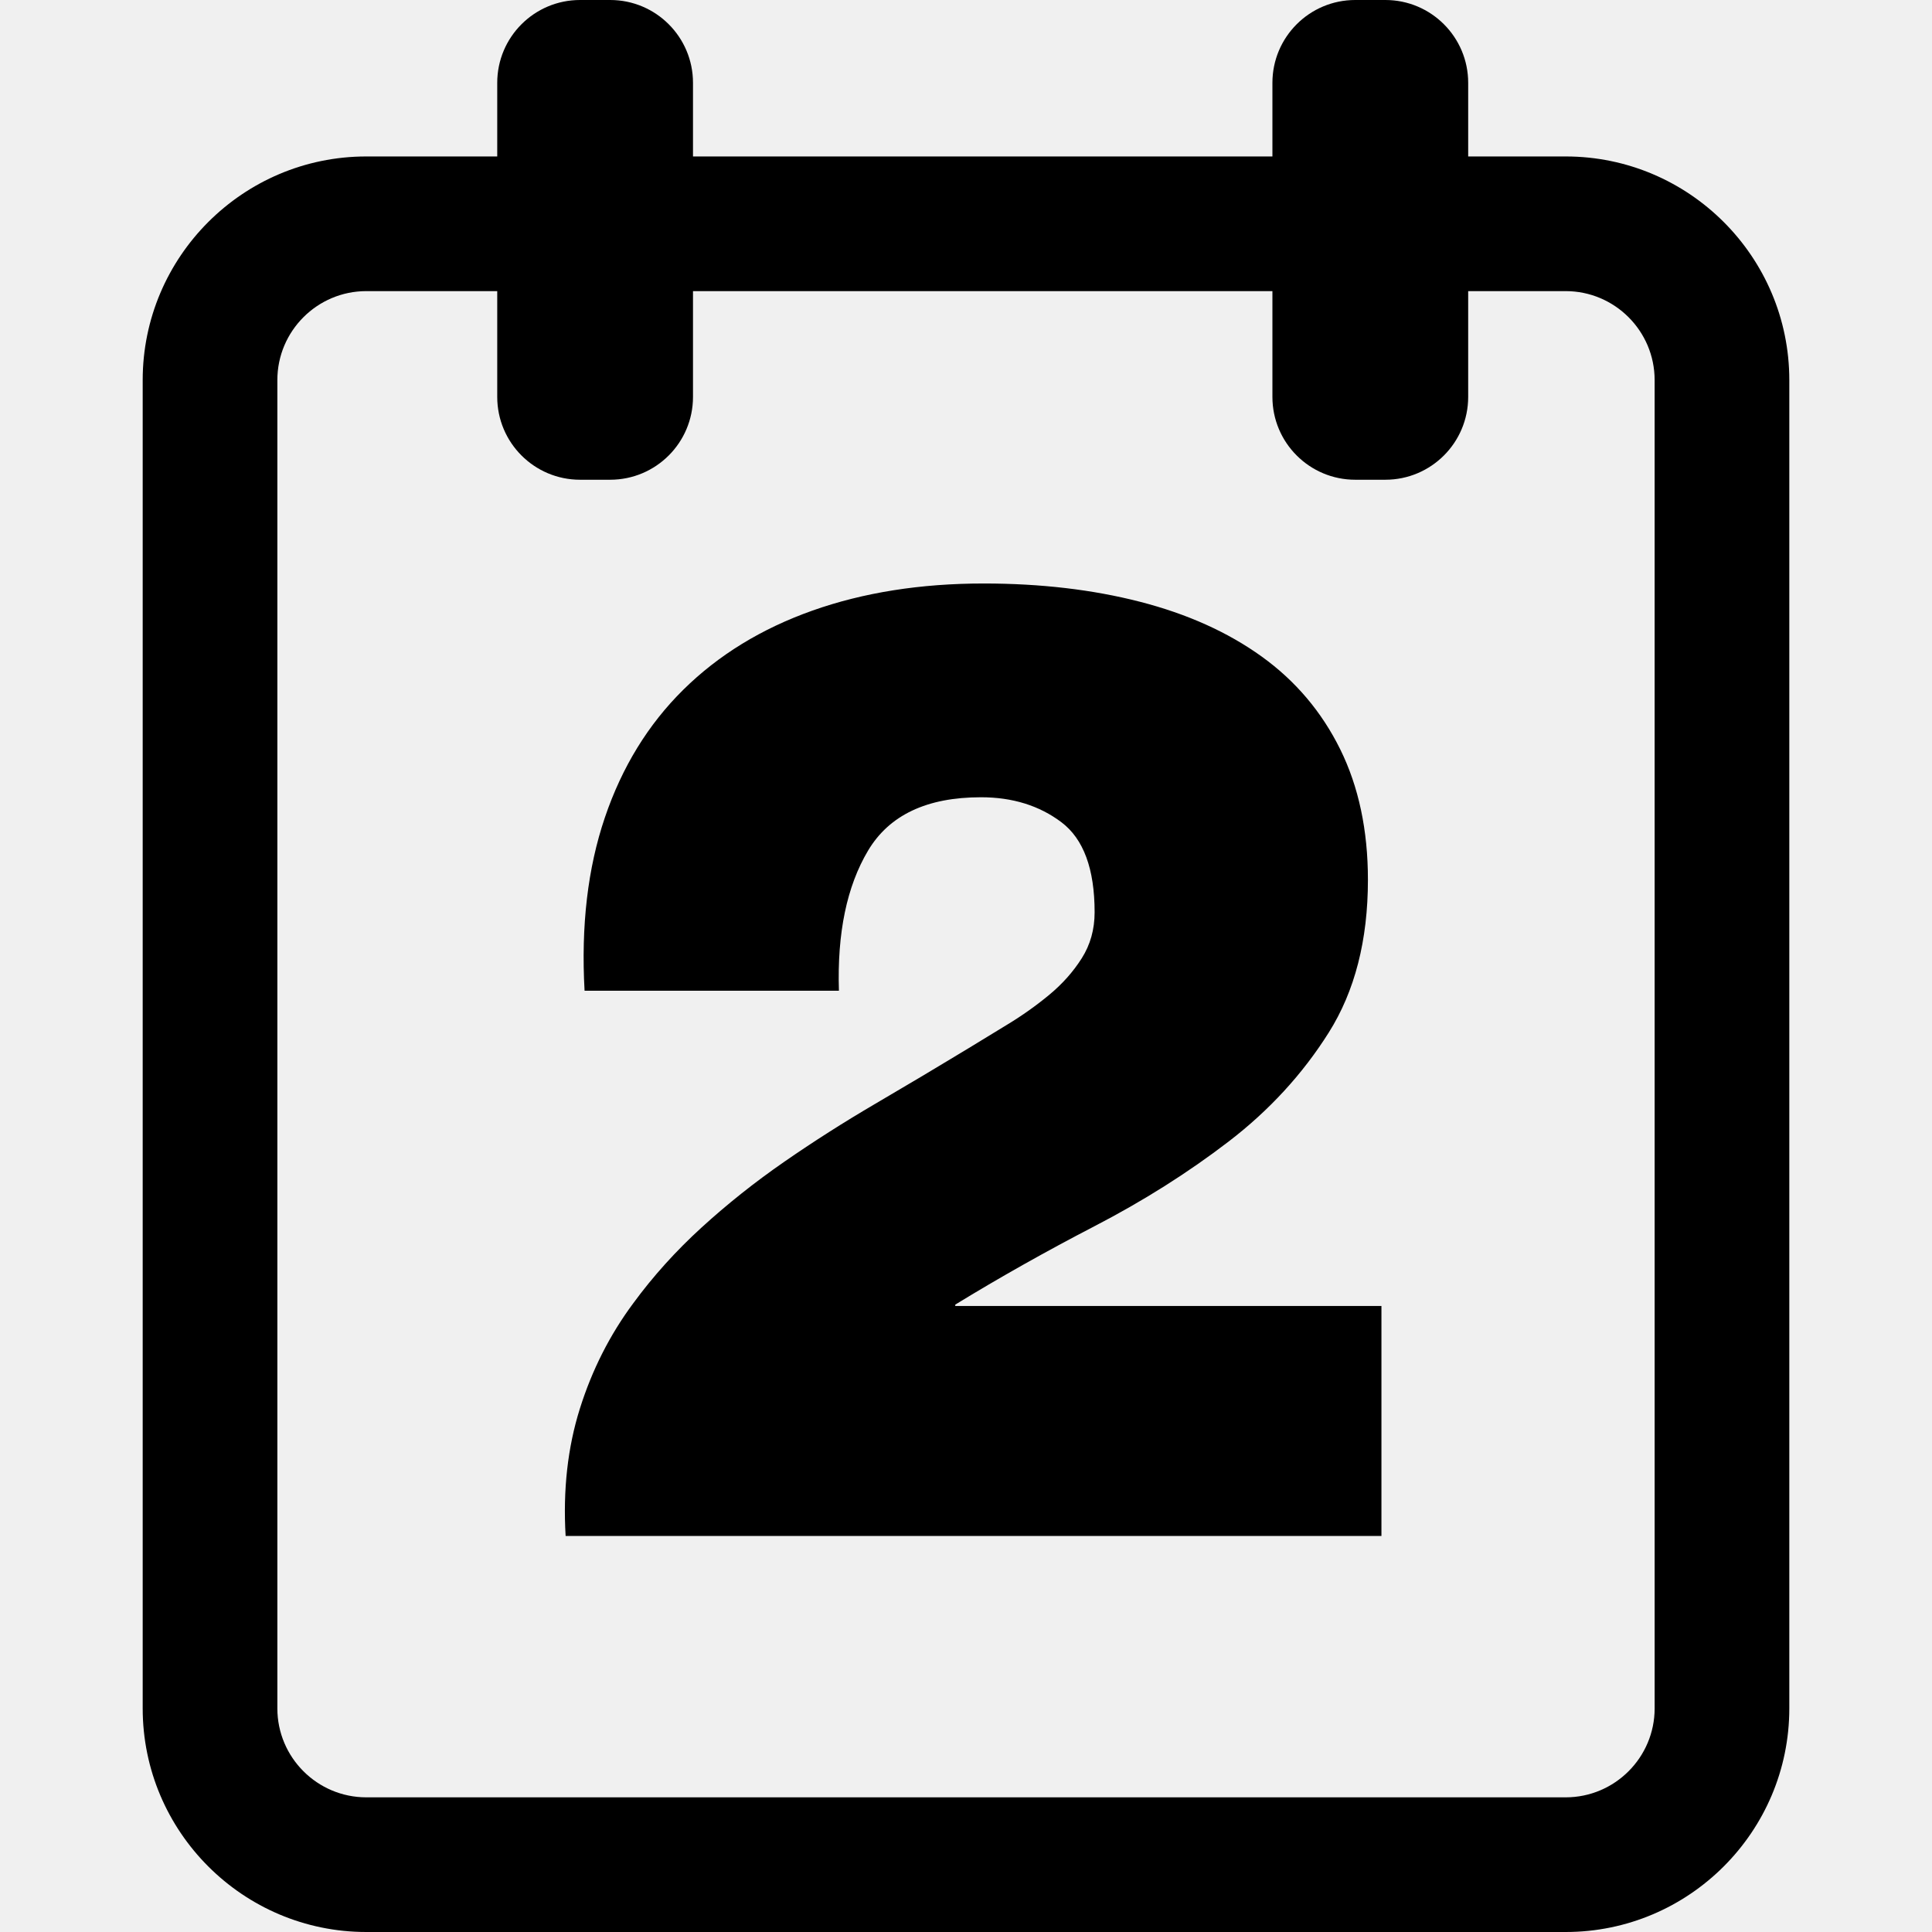
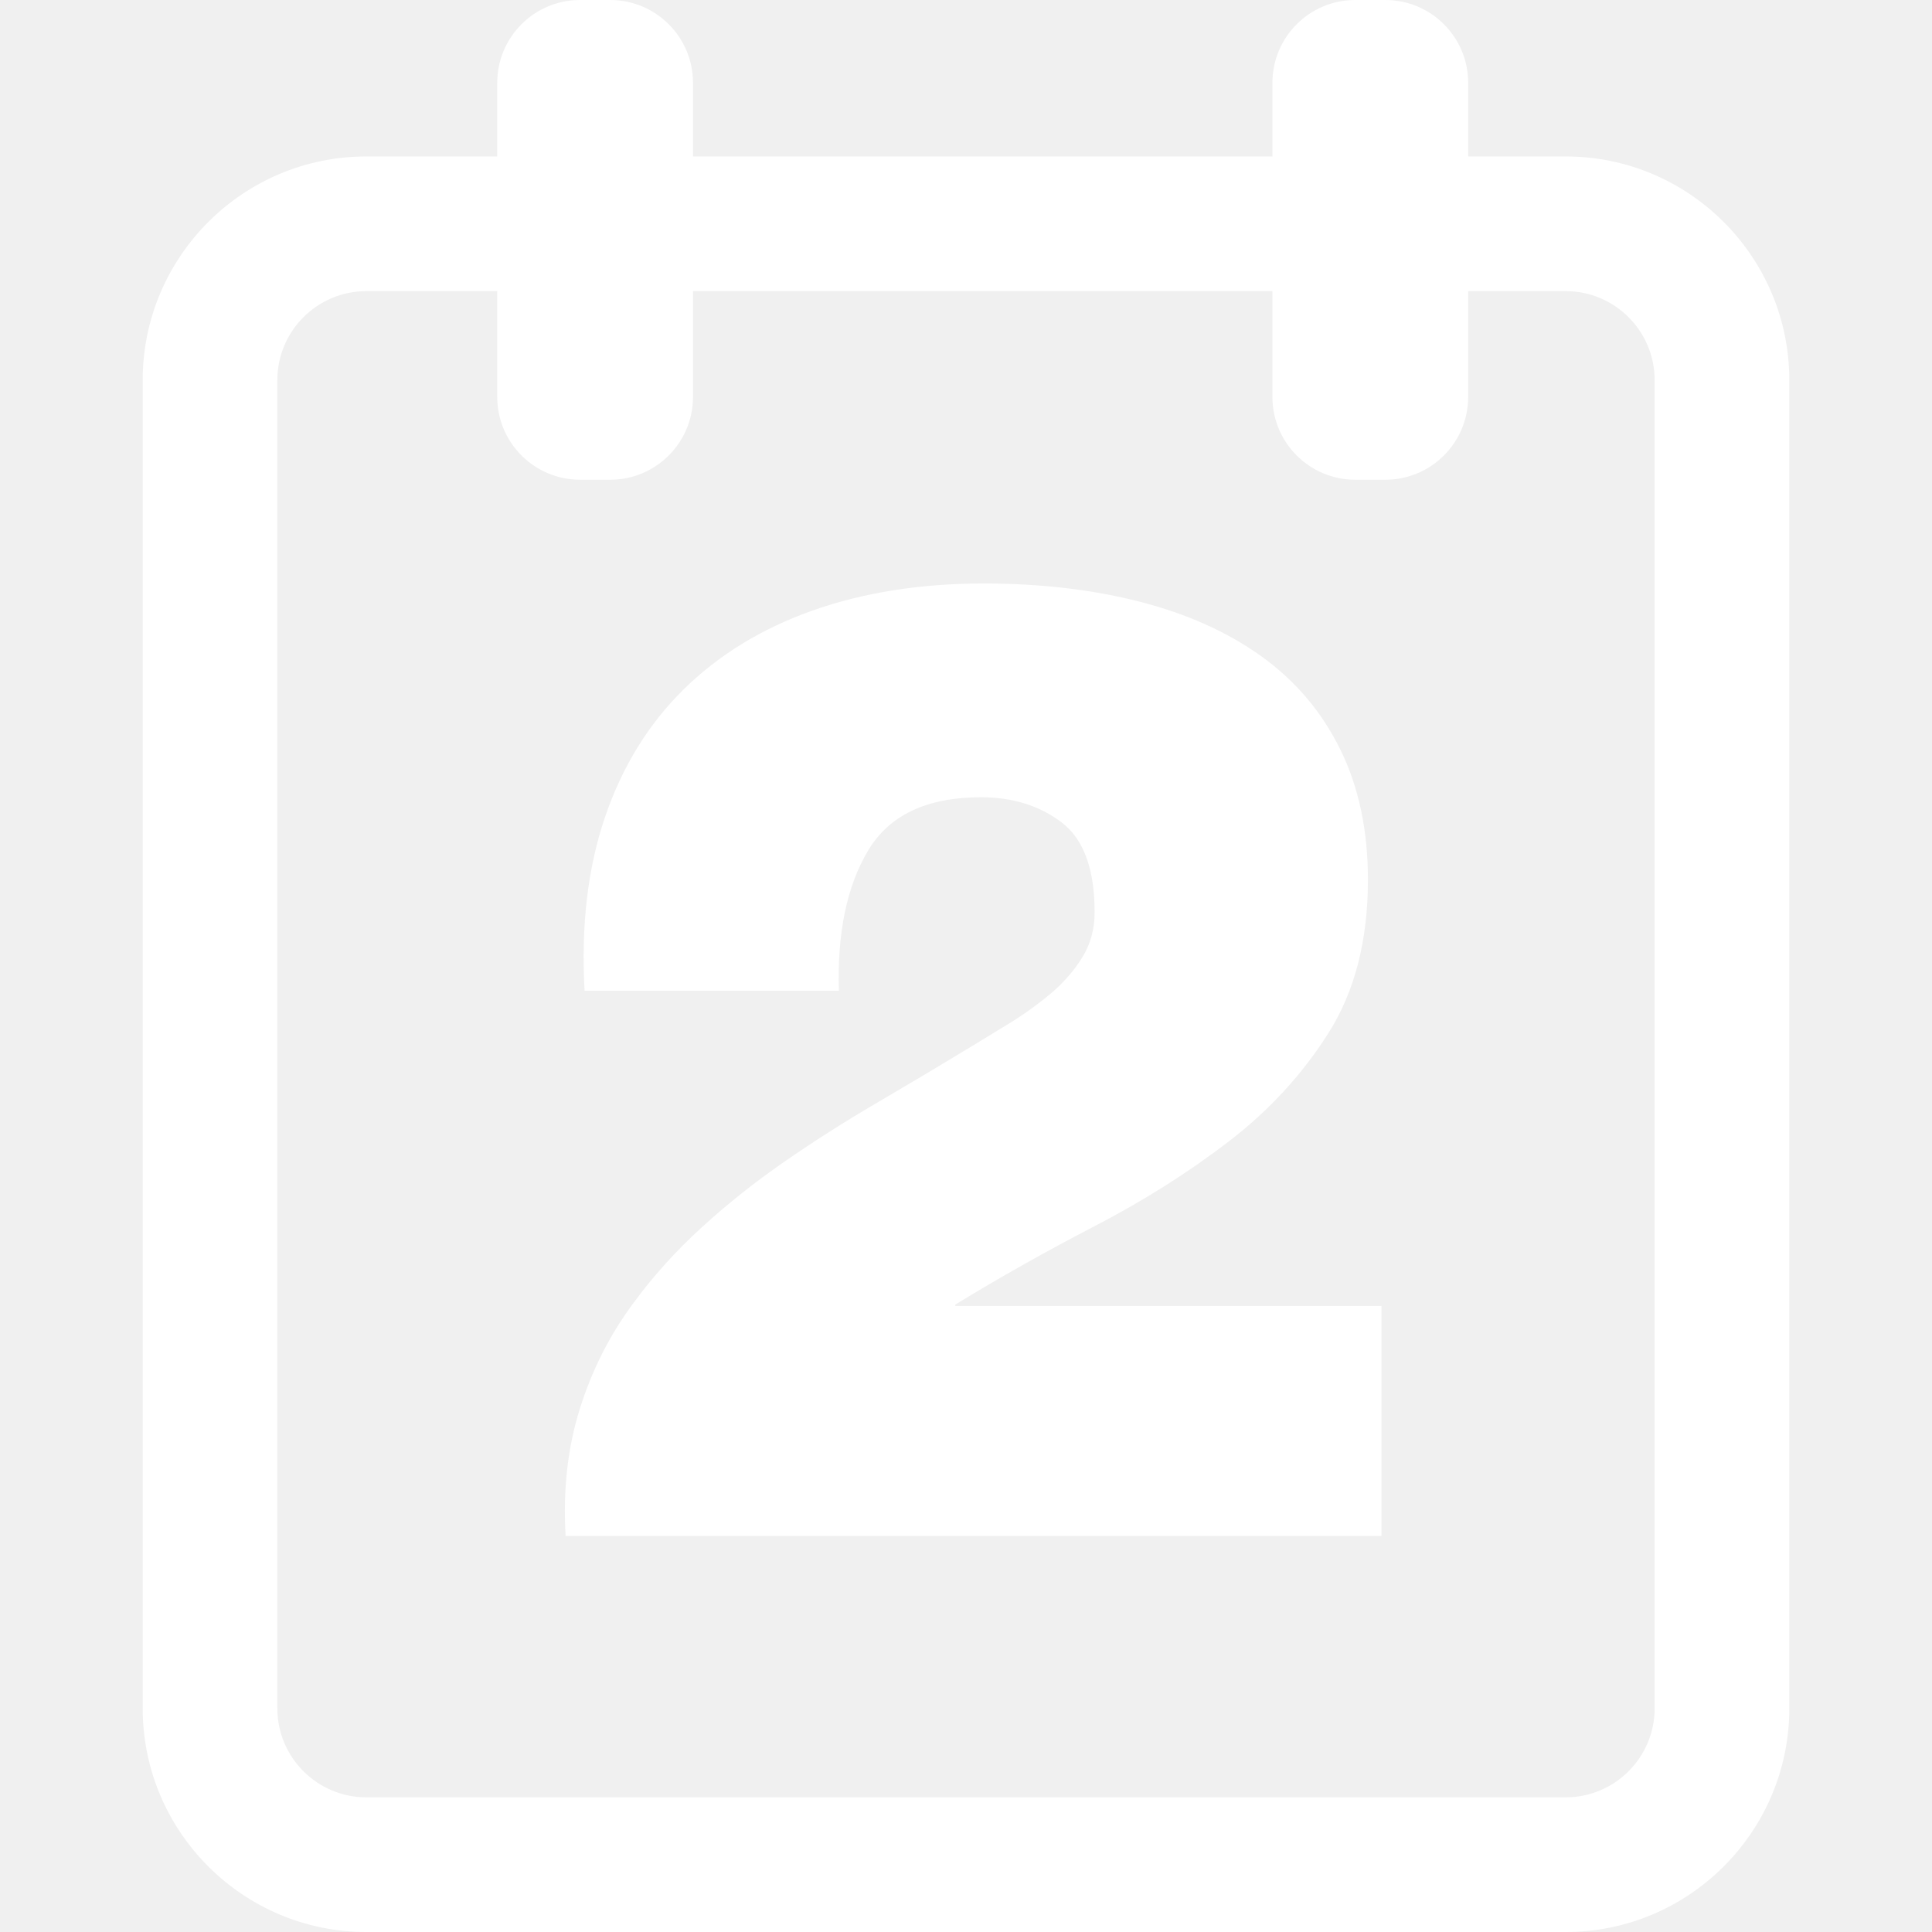
<svg xmlns="http://www.w3.org/2000/svg" version="1.1" id="Capa_1" x="0px" y="0px" width="484.663px" height="484.663px" viewBox="0 0 484.663 484.663" style="enable-background:new 0 0 484.663 484.663;" xml:space="preserve">
  <g>
    <g id="_x35_4_37_">
      <g>
-         <path d="M392.771,39.249h-24.462V20.778C368.309,9.305,359.006,0,347.53,0h-7.552C328.502,0,319.2,9.305,319.2,20.778v18.471     H173.845V20.778C173.845,9.305,164.542,0,153.066,0h-7.552c-11.476,0-20.777,9.305-20.777,20.778v18.471H91.892     c-30.932,0-56.096,25.165-56.096,56.096v333.222c0,30.932,25.164,56.096,56.096,56.096h300.879     c30.932,0,56.096-25.165,56.096-56.096V95.346C448.866,64.414,423.702,39.249,392.771,39.249z M415.085,428.567     c0,12.304-10.011,22.314-22.313,22.314H91.892c-12.304,0-22.314-10.011-22.314-22.314V95.346     c0-12.304,10.011-22.315,22.314-22.315h32.845v26.537c0,11.474,9.302,20.779,20.777,20.779h7.552     c11.477,0,20.779-9.306,20.779-20.779V73.031H319.2v26.537c0,11.474,9.303,20.779,20.777,20.779h7.553     c11.477,0,20.778-9.306,20.778-20.779V73.031h24.462c12.304,0,22.313,10.011,22.313,22.315L415.085,428.567L415.085,428.567z" />
-         <path d="M239.642,327.275c11.083-6.787,22.739-13.348,34.958-19.685c12.217-6.332,23.418-13.405,33.6-21.212     c10.183-7.806,18.551-16.912,25.115-27.32c6.561-10.405,9.843-23.19,9.843-38.353c0-12.441-2.322-23.36-6.957-32.752     c-4.642-9.386-11.2-17.14-19.687-23.249c-8.483-6.109-18.667-10.691-30.545-13.746c-11.88-3.055-24.945-4.582-39.201-4.582     c-15.839,0-30.152,2.265-42.934,6.788c-12.785,4.529-23.588,11.147-32.412,19.854c-8.824,8.713-15.39,19.404-19.685,32.073     c-4.301,12.674-5.998,27.151-5.091,43.442h63.806c-0.456-14.477,1.979-26.187,7.298-35.127     c5.313-8.936,14.764-13.406,28.339-13.406c7.918,0,14.647,2.095,20.194,6.279c5.542,4.189,8.314,11.709,8.314,22.57     c0,4.301-1.076,8.146-3.225,11.539c-2.152,3.394-4.868,6.449-8.146,9.164c-3.281,2.715-6.787,5.209-10.521,7.467     c-3.733,2.265-7.074,4.301-10.012,6.108c-7.467,4.529-15.162,9.111-23.079,13.746c-7.923,4.64-15.56,9.503-22.909,14.595     c-7.355,5.09-14.255,10.579-20.703,16.461c-6.448,5.885-12.165,12.217-17.14,19.006c-5.887,7.922-10.352,16.746-13.406,26.473     c-3.055,9.73-4.242,20.363-3.563,31.903h204.656v-57.697h-106.91L239.642,327.275L239.642,327.275z" />
+         <path d="M392.771,39.249h-24.462V20.778C368.309,9.305,359.006,0,347.53,0h-7.552C328.502,0,319.2,9.305,319.2,20.778v18.471     H173.845V20.778C173.845,9.305,164.542,0,153.066,0h-7.552c-11.476,0-20.777,9.305-20.777,20.778v18.471H91.892     c-30.932,0-56.096,25.165-56.096,56.096v333.222c0,30.932,25.164,56.096,56.096,56.096h300.879     c30.932,0,56.096-25.165,56.096-56.096V95.346C448.866,64.414,423.702,39.249,392.771,39.249z M415.085,428.567     c0,12.304-10.011,22.314-22.313,22.314H91.892c-12.304,0-22.314-10.011-22.314-22.314V95.346     c0-12.304,10.011-22.315,22.314-22.315h32.845v26.537c0,11.474,9.302,20.779,20.777,20.779h7.552     c11.477,0,20.779-9.306,20.779-20.779V73.031H319.2v26.537c0,11.474,9.303,20.779,20.777,20.779h7.553     c11.477,0,20.778-9.306,20.778-20.779V73.031h24.462c12.304,0,22.313,10.011,22.313,22.315L415.085,428.567L415.085,428.567z" fill="#fff" />
+         <path d="M239.642,327.275c11.083-6.787,22.739-13.348,34.958-19.685c12.217-6.332,23.418-13.405,33.6-21.212     c10.183-7.806,18.551-16.912,25.115-27.32c6.561-10.405,9.843-23.19,9.843-38.353c0-12.441-2.322-23.36-6.957-32.752     c-4.642-9.386-11.2-17.14-19.687-23.249c-8.483-6.109-18.667-10.691-30.545-13.746c-11.88-3.055-24.945-4.582-39.201-4.582     c-15.839,0-30.152,2.265-42.934,6.788c-12.785,4.529-23.588,11.147-32.412,19.854c-8.824,8.713-15.39,19.404-19.685,32.073     c-4.301,12.674-5.998,27.151-5.091,43.442h63.806c-0.456-14.477,1.979-26.187,7.298-35.127     c5.313-8.936,14.764-13.406,28.339-13.406c7.918,0,14.647,2.095,20.194,6.279c5.542,4.189,8.314,11.709,8.314,22.57     c0,4.301-1.076,8.146-3.225,11.539c-2.152,3.394-4.868,6.449-8.146,9.164c-3.281,2.715-6.787,5.209-10.521,7.467     c-3.733,2.265-7.074,4.301-10.012,6.108c-7.467,4.529-15.162,9.111-23.079,13.746c-7.923,4.64-15.56,9.503-22.909,14.595     c-7.355,5.09-14.255,10.579-20.703,16.461c-6.448,5.885-12.165,12.217-17.14,19.006c-5.887,7.922-10.352,16.746-13.406,26.473     c-3.055,9.73-4.242,20.363-3.563,31.903h204.656v-57.697h-106.91L239.642,327.275L239.642,327.275z" fill="#fff" />
      </g>
    </g>
  </g>
  <g>
</g>
  <g>
</g>
  <g>
</g>
  <g>
</g>
  <g>
</g>
  <g>
</g>
  <g>
</g>
  <g>
</g>
  <g>
</g>
  <g>
</g>
  <g>
</g>
  <g>
</g>
  <g>
</g>
  <g>
</g>
  <g>
</g>
</svg>
